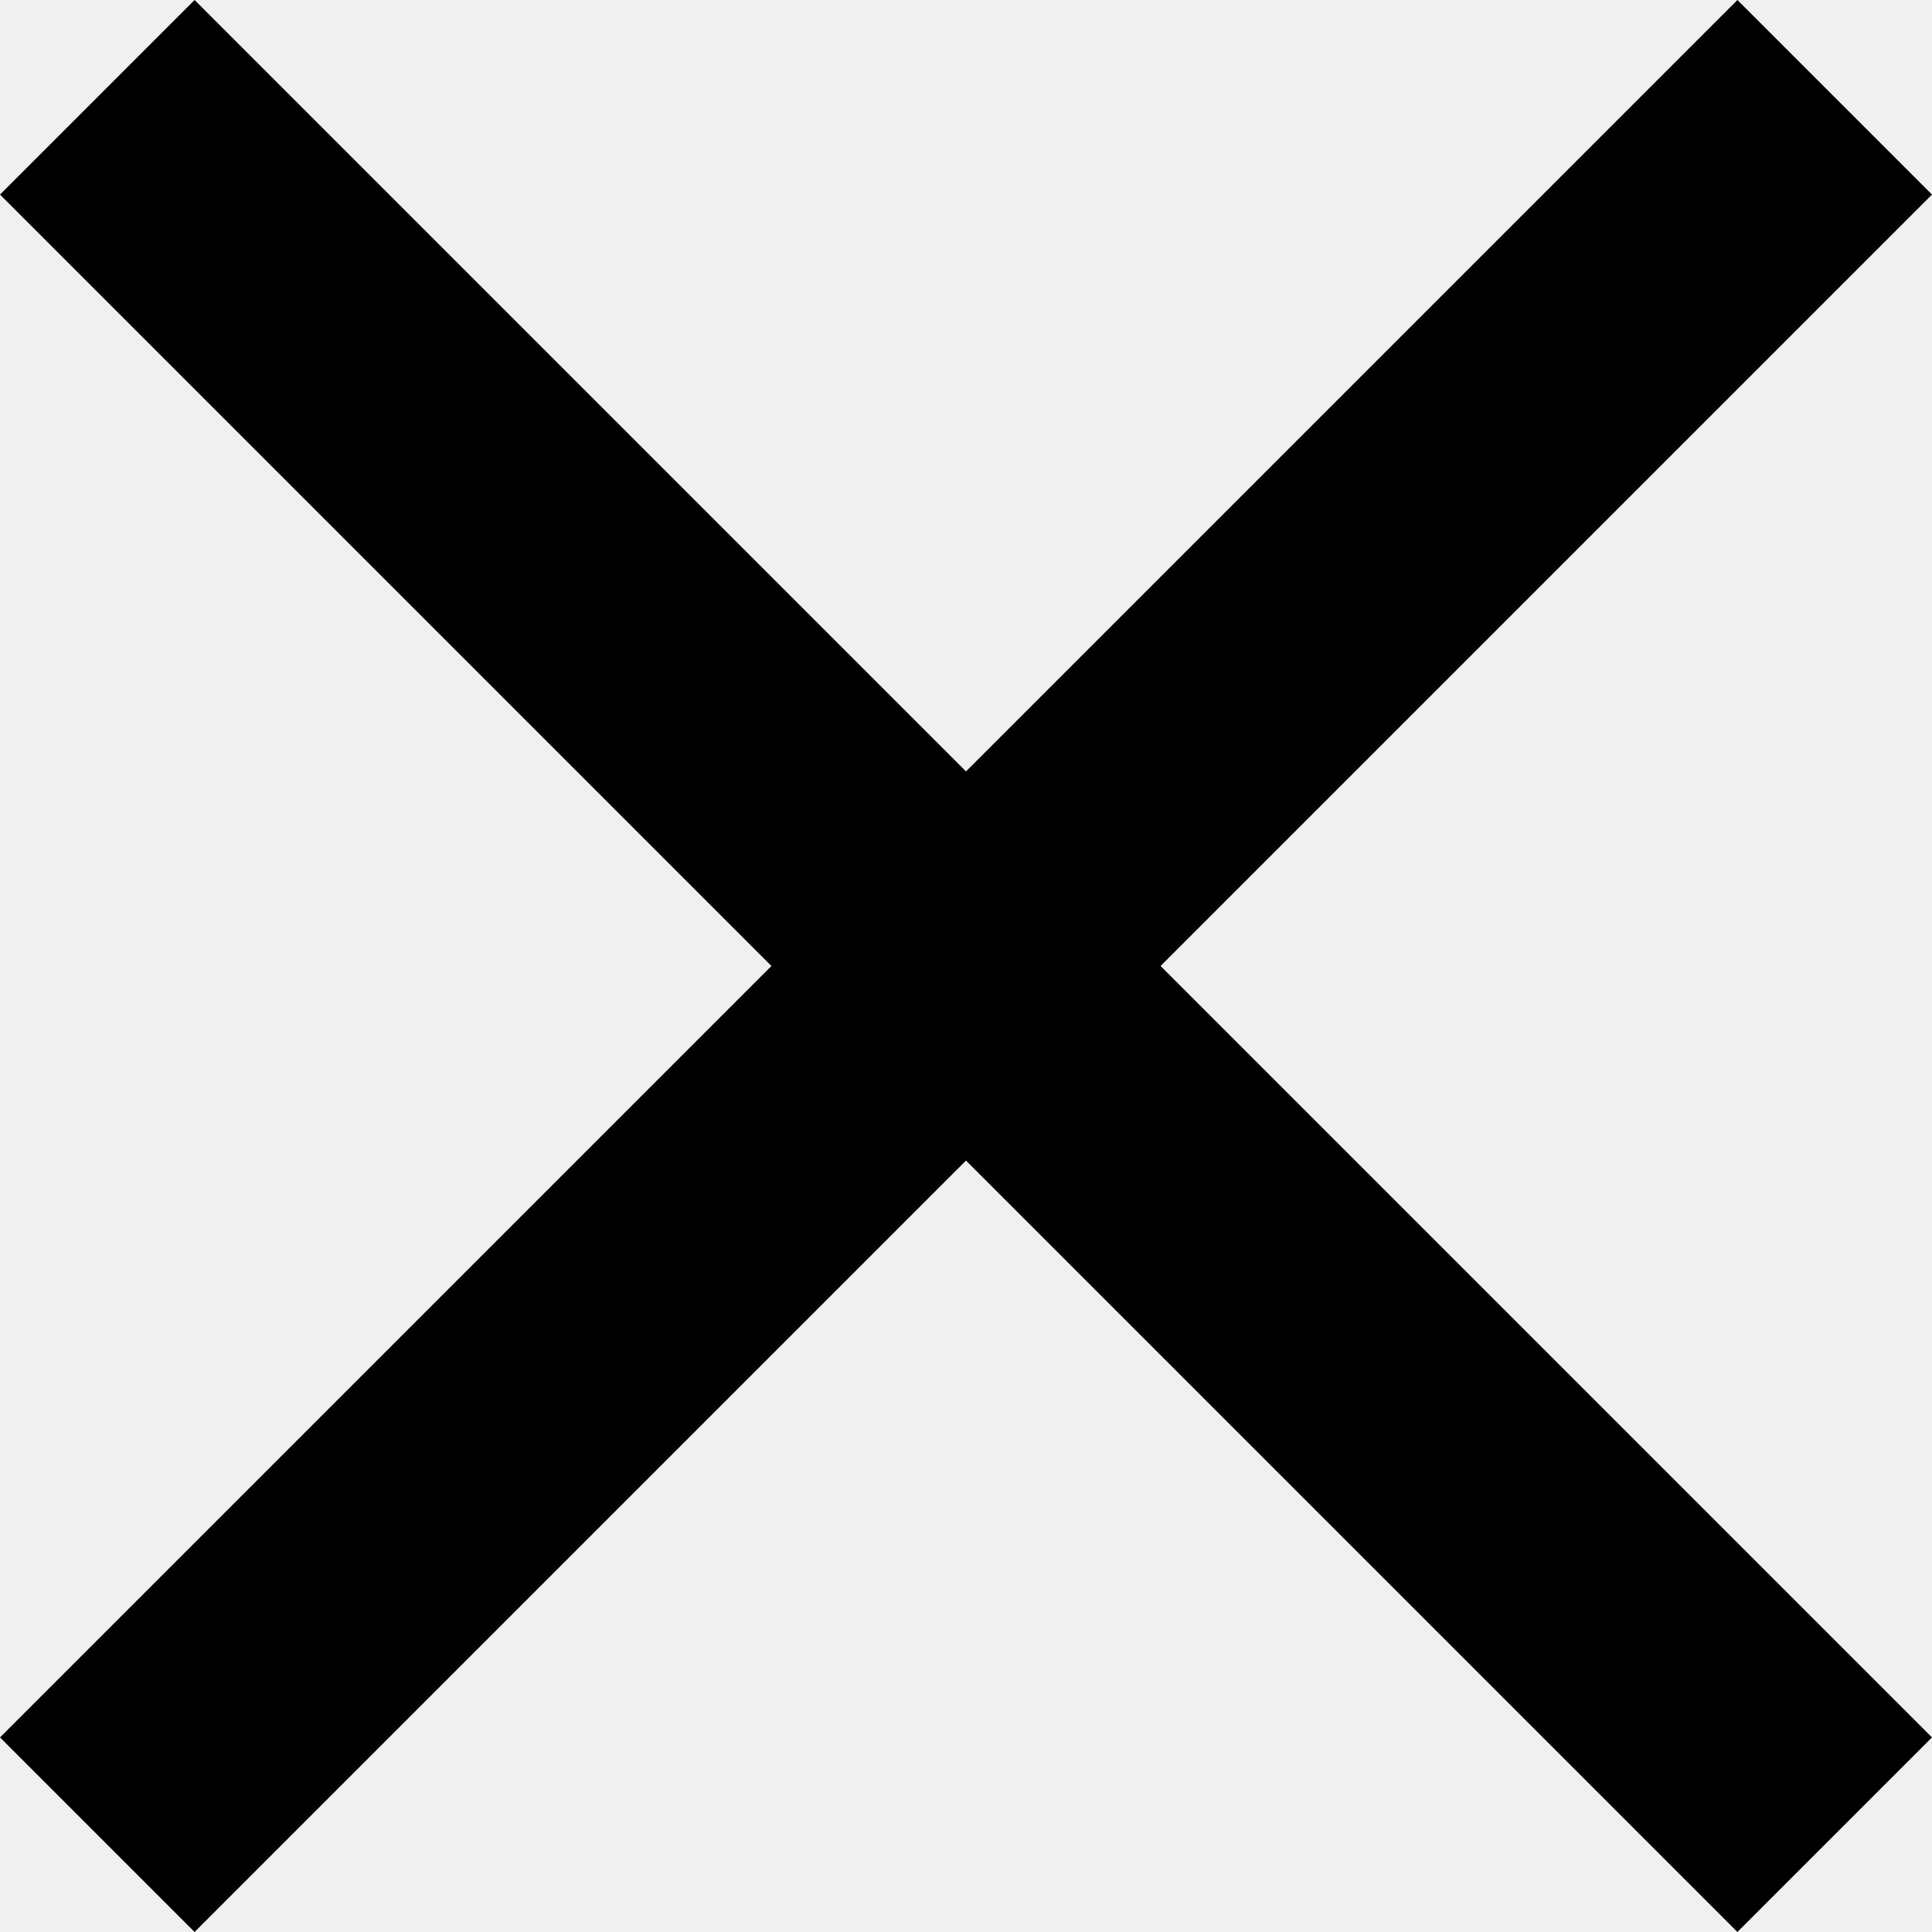
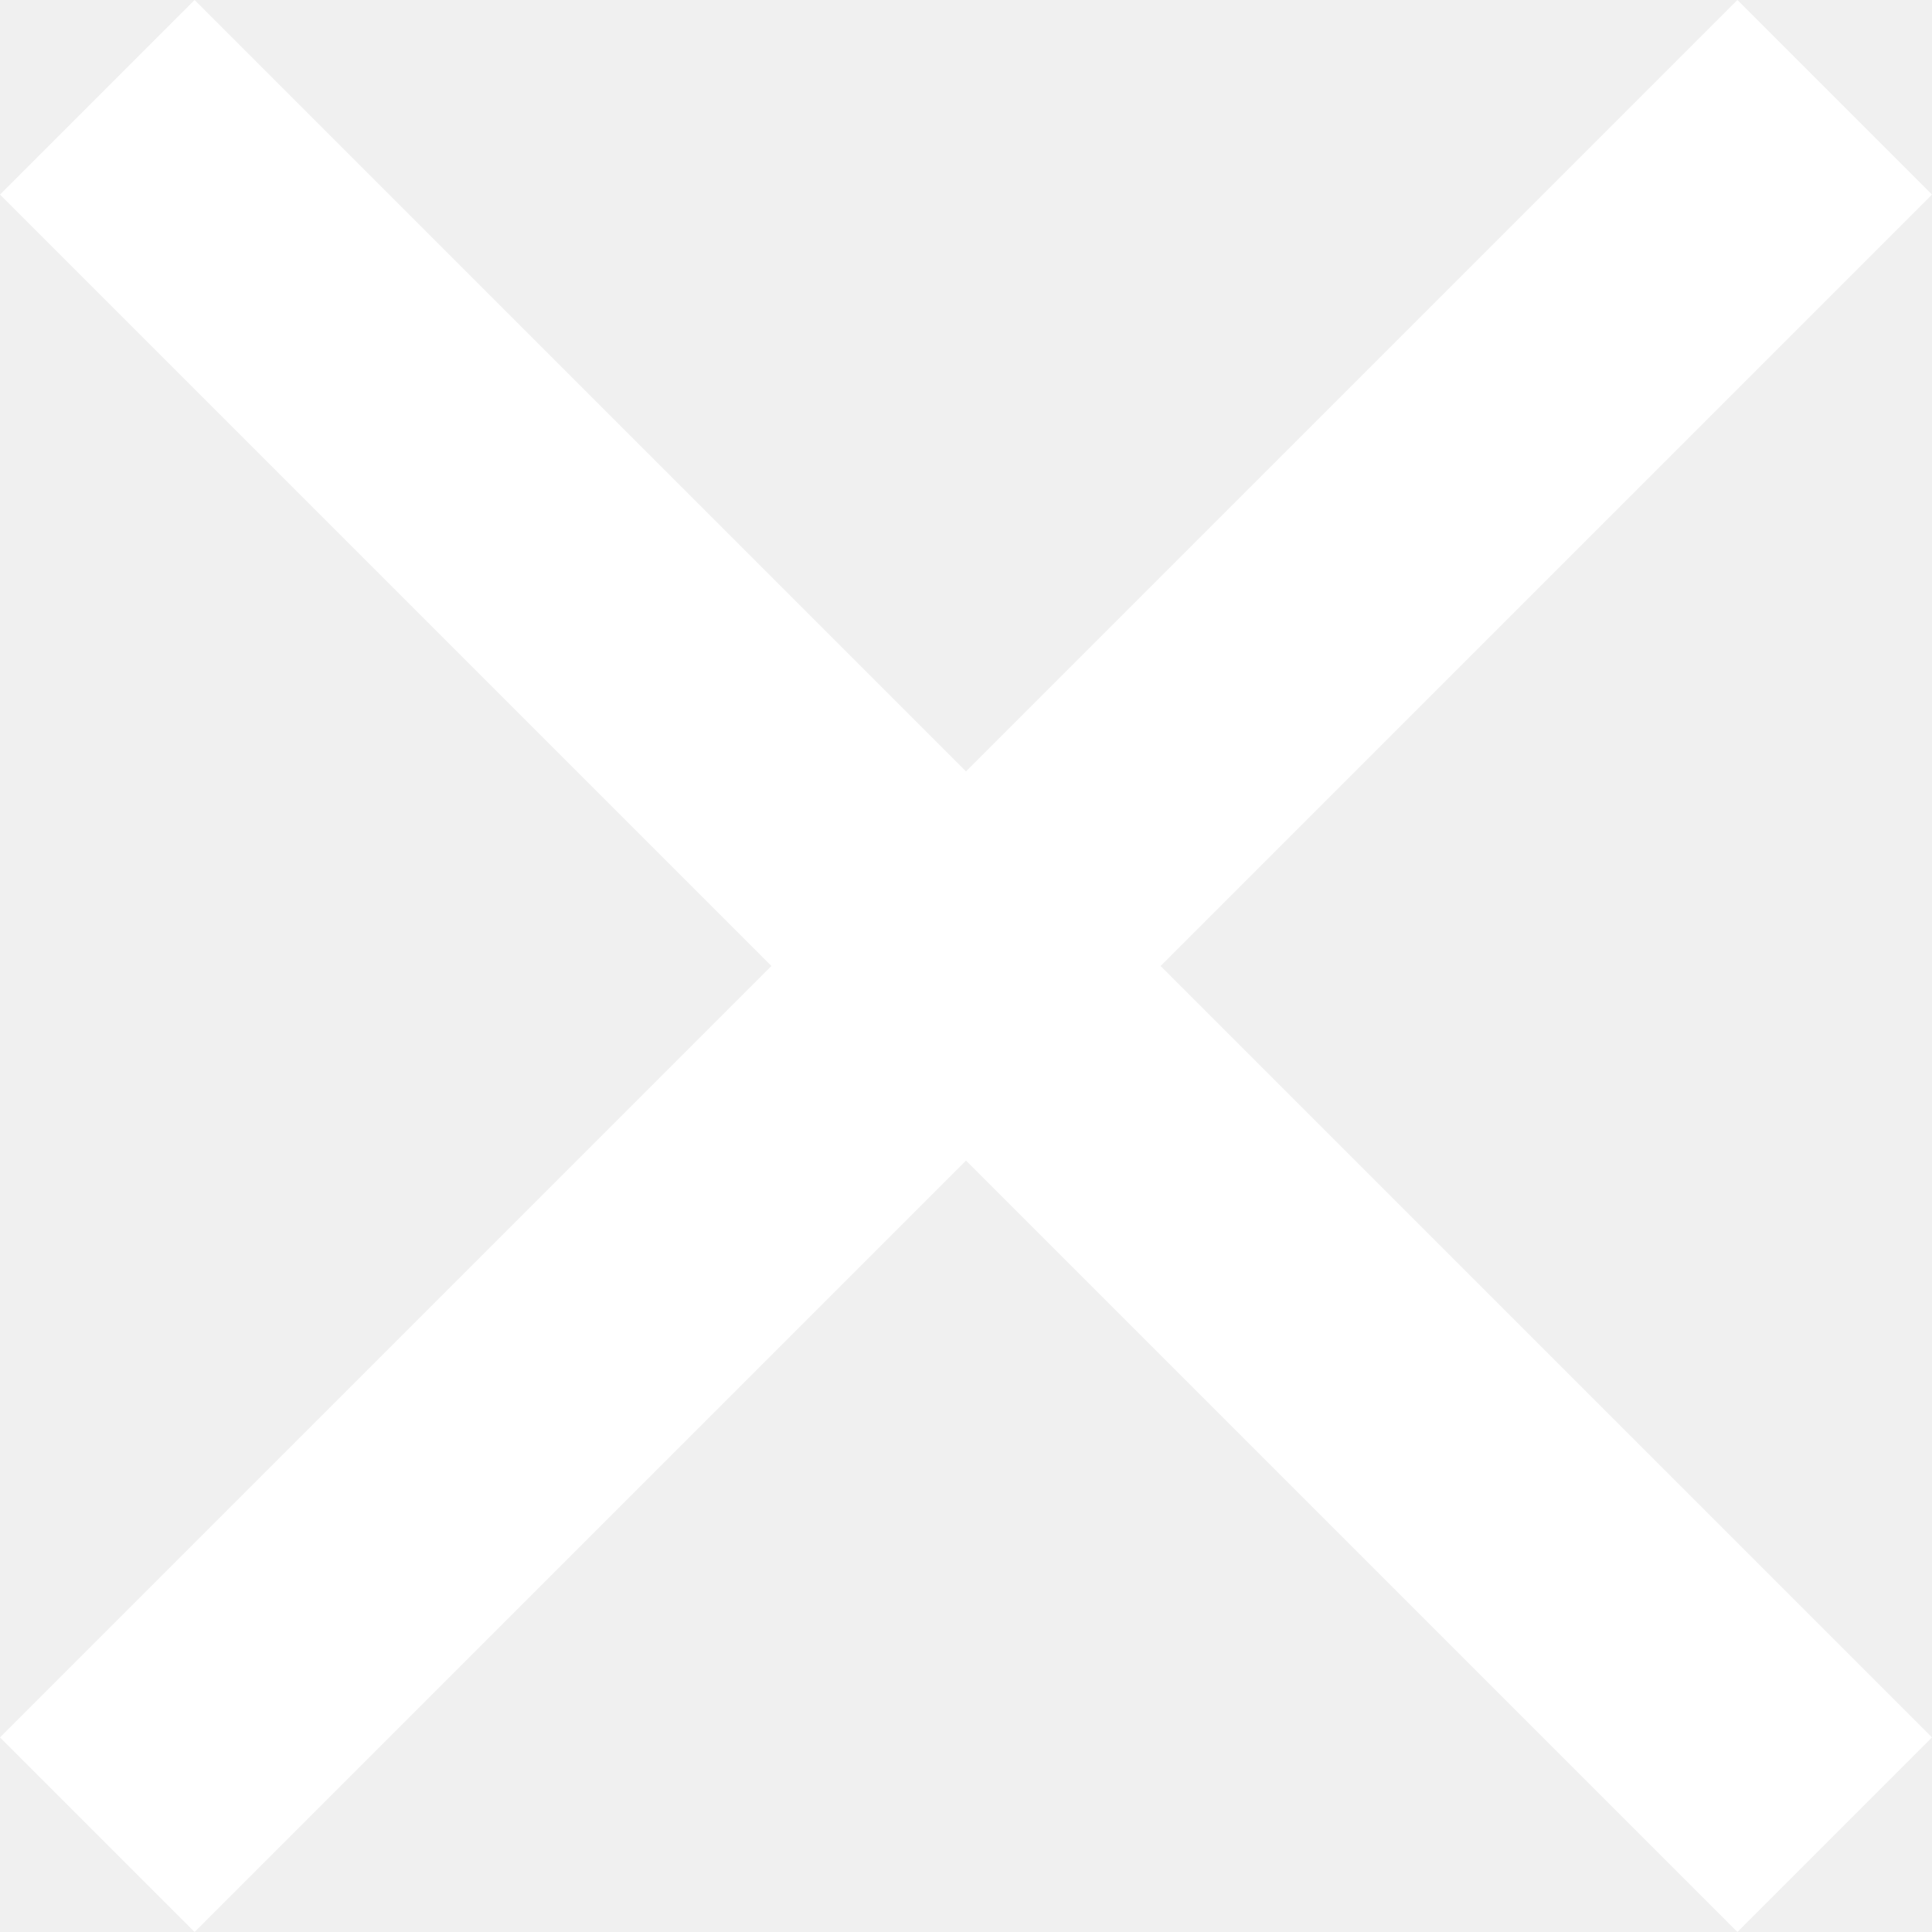
<svg xmlns="http://www.w3.org/2000/svg" width="25" height="25" viewBox="0 0 25 25" fill="none">
-   <path d="M25 2.518L22.482 0L12.5 9.982L2.518 0L0 2.518L9.982 12.5L0 22.482L2.518 25L12.5 15.018L22.482 25L25 22.482L15.018 12.5L25 2.518Z" fill="black" />
+   <path d="M25 2.518L22.482 0L12.5 9.982L2.518 0L0 2.518L9.982 12.5L0 22.482L2.518 25L12.5 15.018L22.482 25L25 22.482L15.018 12.5L25 2.518Z" fill="white" />
</svg>
